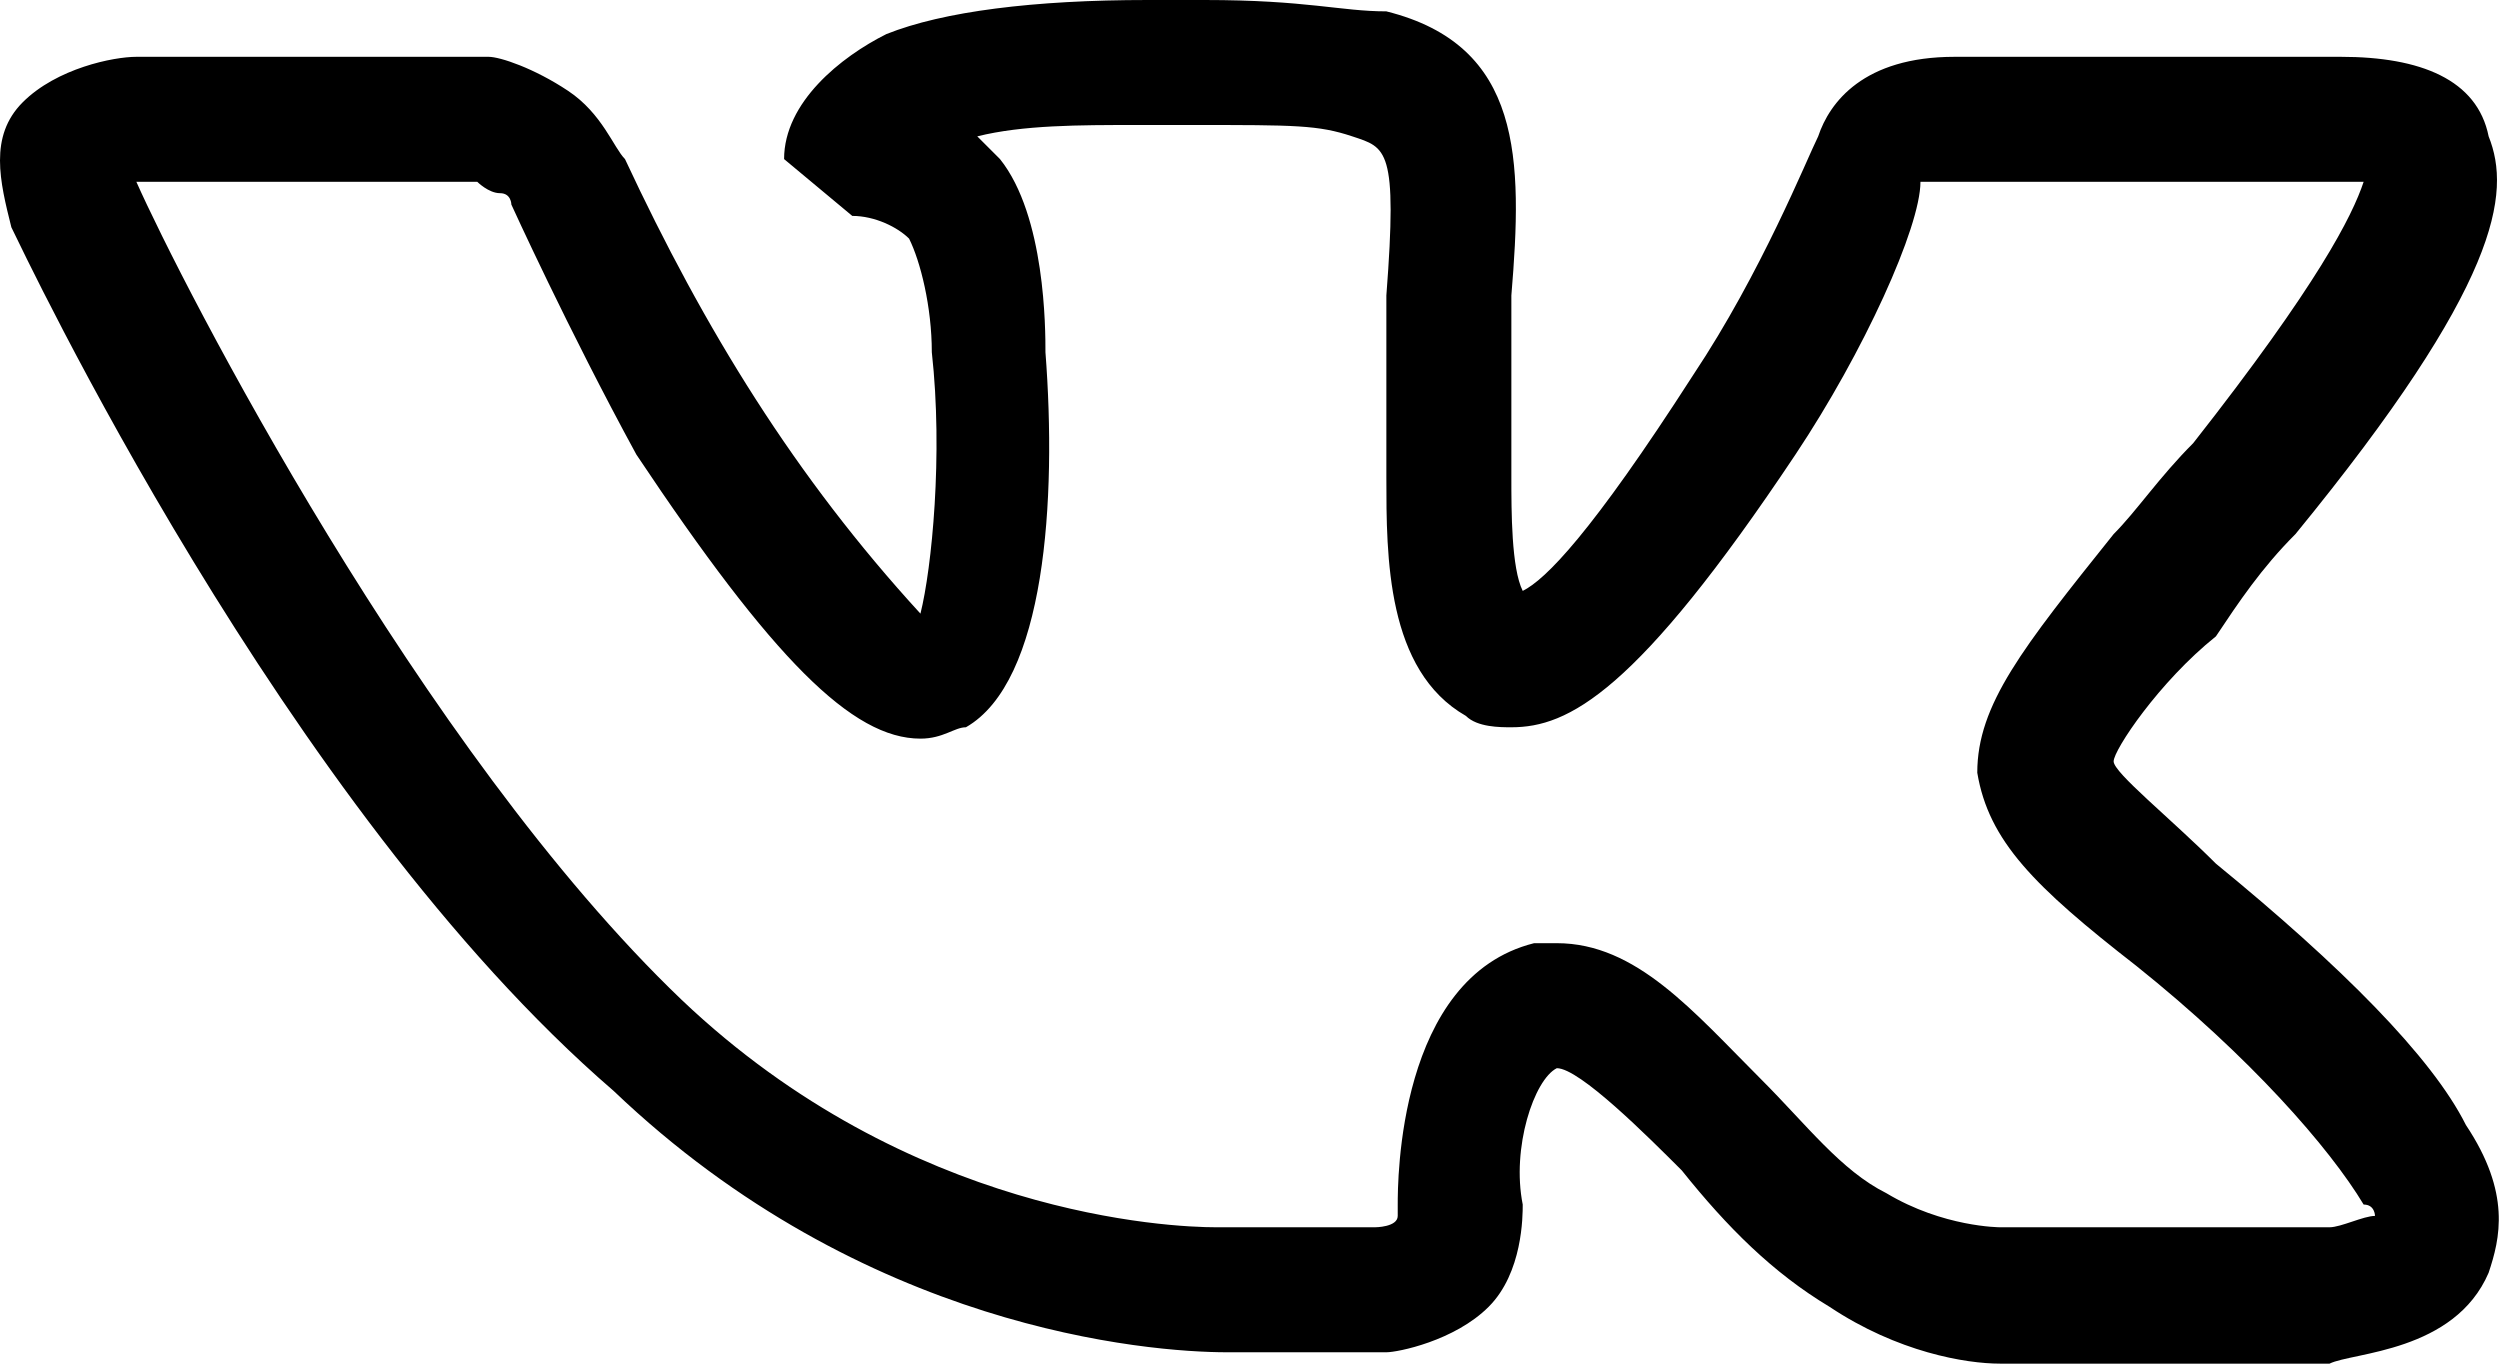
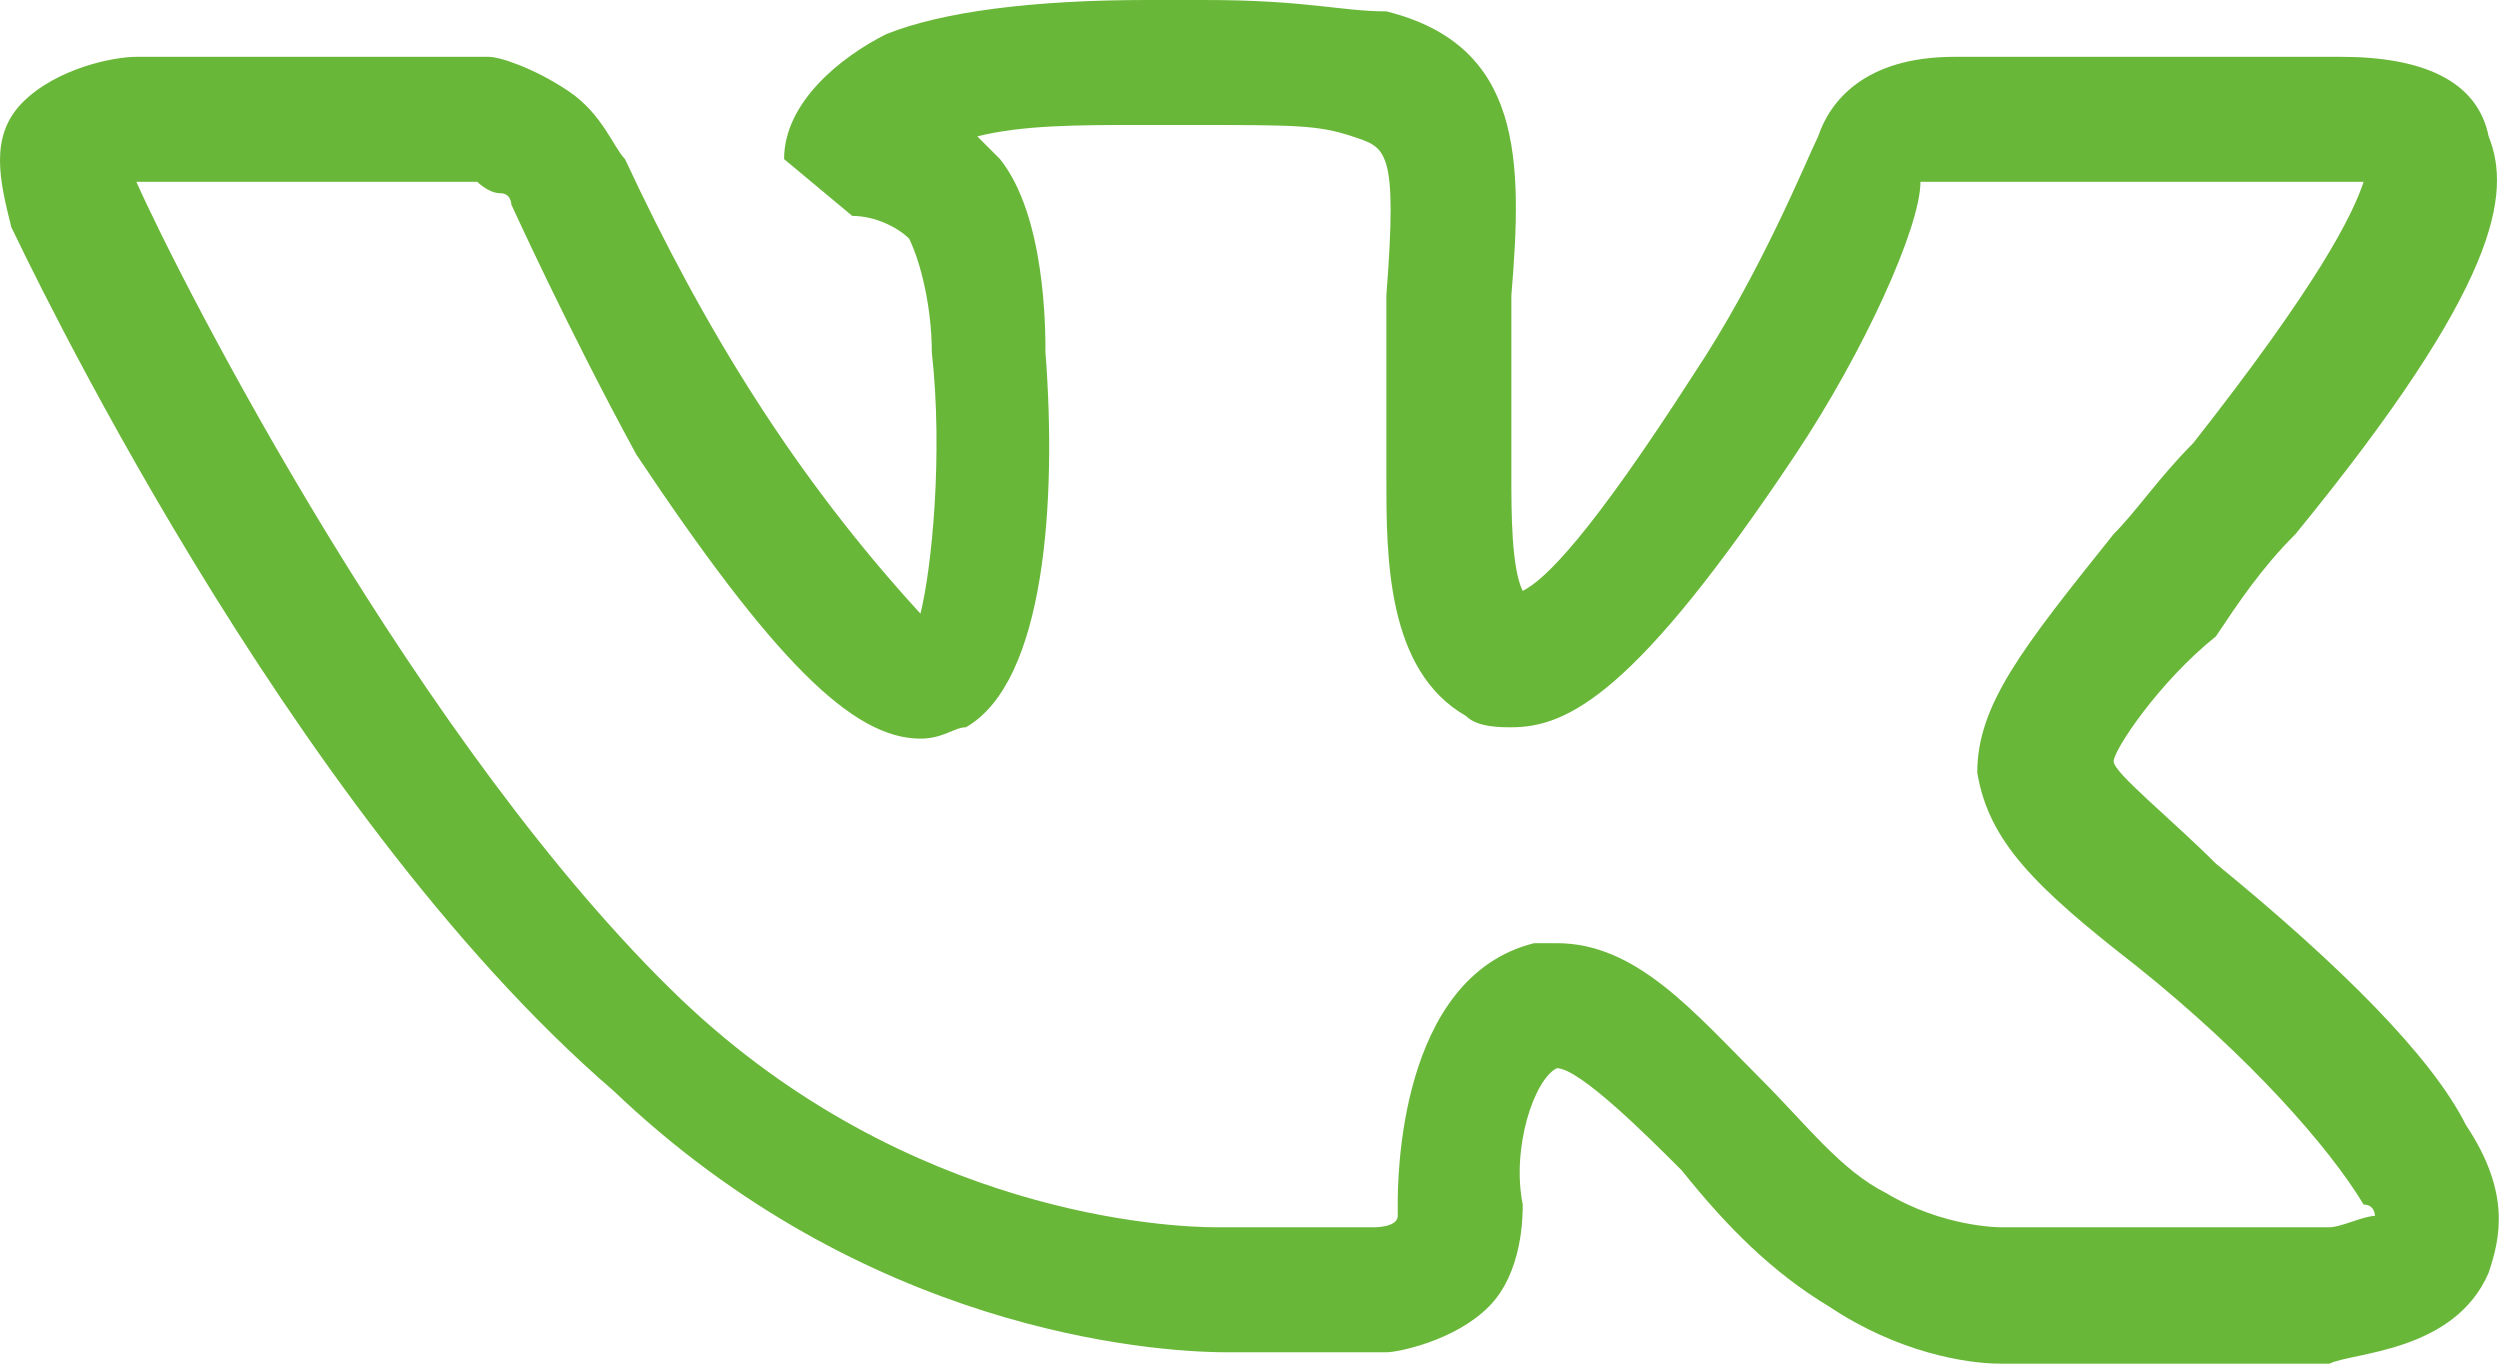
<svg xmlns="http://www.w3.org/2000/svg" version="1.1" id="Layer_1" x="0px" y="0px" viewBox="0 0 22 12" style="enable-background:new 0 0 22 12;" xml:space="preserve">
-   <path d="M17.6,12c-0.3,0-0.9-0.1-1.5-0.5c-0.5-0.3-0.9-0.7-1.3-1.2c-0.3-0.3-0.9-0.9-1.1-0.9c-0.2,0.1-0.4,0.7-0.3,1.2  c0,0.1,0,0.6-0.3,0.9c-0.3,0.3-0.8,0.4-0.9,0.4h-1.4c-0.7,0-3.2-0.2-5.4-2.3C2.5,7.1,0.2,2.2,0.1,2C0,1.6-0.1,1.2,0.2,0.9  s0.8-0.4,1-0.4h3.1c0.1,0,0.4,0.1,0.7,0.3C5.3,1,5.4,1.3,5.5,1.4c0.7,1.5,1.5,2.8,2.6,4C8.2,5,8.3,4,8.2,3.1c0-0.4-0.1-0.8-0.2-1  C7.9,2,7.7,1.9,7.5,1.9L6.9,1.4c0-0.5,0.5-0.9,0.9-1.1C8.3,0.1,9.1,0,10.1,0h0.5c0.9,0,1.2,0.1,1.6,0.1c1.2,0.3,1.2,1.3,1.1,2.5v1.6  c0,0.3,0,0.8,0.1,1c0.2-0.1,0.6-0.5,1.5-1.9c0.6-0.9,1-1.9,1.1-2.1c0.1-0.3,0.4-0.7,1.2-0.7h3.4c0.7,0,1.2,0.2,1.3,0.7  c0.2,0.5,0.1,1.3-1.7,3.5c-0.3,0.3-0.5,0.6-0.7,0.9c-0.5,0.4-0.9,1-0.9,1.1s0.5,0.5,0.9,0.9c1.1,0.9,1.9,1.7,2.2,2.3  c0.4,0.6,0.3,1,0.2,1.3c-0.3,0.7-1.2,0.7-1.4,0.8h-2.8C17.7,12,17.6,12,17.6,12z M13.7,8.3c0.7,0,1.2,0.6,1.8,1.2  c0.4,0.4,0.7,0.8,1.1,1c0.5,0.3,1,0.3,1,0.3h2.9c0.1,0,0.3-0.1,0.4-0.1c0,0,0-0.1-0.1-0.1c-0.3-0.5-1-1.3-2-2.1  c-0.9-0.7-1.3-1.1-1.4-1.7c0-0.6,0.4-1.1,1.2-2.1c0.2-0.2,0.4-0.5,0.7-0.8c1.1-1.4,1.4-2,1.5-2.3h-3.9c0,0.4-0.5,1.5-1.1,2.4  c-1.4,2.1-2,2.4-2.5,2.4c-0.1,0-0.3,0-0.4-0.1c-0.7-0.4-0.7-1.4-0.7-2.1V3.9V2.6c0.1-1.3,0-1.3-0.3-1.4c-0.3-0.1-0.5-0.1-1.4-0.1H10  c-0.5,0-1,0-1.4,0.1l0.2,0.2c0.4,0.5,0.4,1.5,0.4,1.7c0.1,1.3,0,2.9-0.7,3.3c-0.1,0-0.2,0.1-0.4,0.1C7.5,6.5,6.8,5.8,5.6,4  C5,2.9,4.5,1.8,4.5,1.8s0-0.1-0.1-0.1S4.2,1.6,4.2,1.6H1.3H1.2c0.4,0.9,2.5,5,4.8,7.2c2,1.9,4.3,2,4.7,2h1.4c0,0,0.2,0,0.2-0.1v-0.1  c0-0.2,0-2,1.2-2.3C13.5,8.3,13.7,8.3,13.7,8.3z" />
+   <path fill="#68b738" d="M17.6,12c-0.3,0-0.9-0.1-1.5-0.5c-0.5-0.3-0.9-0.7-1.3-1.2c-0.3-0.3-0.9-0.9-1.1-0.9c-0.2,0.1-0.4,0.7-0.3,1.2  c0,0.1,0,0.6-0.3,0.9c-0.3,0.3-0.8,0.4-0.9,0.4h-1.4c-0.7,0-3.2-0.2-5.4-2.3C2.5,7.1,0.2,2.2,0.1,2C0,1.6-0.1,1.2,0.2,0.9  s0.8-0.4,1-0.4h3.1c0.1,0,0.4,0.1,0.7,0.3C5.3,1,5.4,1.3,5.5,1.4c0.7,1.5,1.5,2.8,2.6,4C8.2,5,8.3,4,8.2,3.1c0-0.4-0.1-0.8-0.2-1  C7.9,2,7.7,1.9,7.5,1.9L6.9,1.4c0-0.5,0.5-0.9,0.9-1.1C8.3,0.1,9.1,0,10.1,0h0.5c0.9,0,1.2,0.1,1.6,0.1c1.2,0.3,1.2,1.3,1.1,2.5v1.6  c0,0.3,0,0.8,0.1,1c0.2-0.1,0.6-0.5,1.5-1.9c0.6-0.9,1-1.9,1.1-2.1c0.1-0.3,0.4-0.7,1.2-0.7h3.4c0.7,0,1.2,0.2,1.3,0.7  c0.2,0.5,0.1,1.3-1.7,3.5c-0.3,0.3-0.5,0.6-0.7,0.9c-0.5,0.4-0.9,1-0.9,1.1s0.5,0.5,0.9,0.9c1.1,0.9,1.9,1.7,2.2,2.3  c0.4,0.6,0.3,1,0.2,1.3c-0.3,0.7-1.2,0.7-1.4,0.8h-2.8C17.7,12,17.6,12,17.6,12z M13.7,8.3c0.7,0,1.2,0.6,1.8,1.2  c0.4,0.4,0.7,0.8,1.1,1c0.5,0.3,1,0.3,1,0.3h2.9c0.1,0,0.3-0.1,0.4-0.1c0,0,0-0.1-0.1-0.1c-0.3-0.5-1-1.3-2-2.1  c-0.9-0.7-1.3-1.1-1.4-1.7c0-0.6,0.4-1.1,1.2-2.1c0.2-0.2,0.4-0.5,0.7-0.8c1.1-1.4,1.4-2,1.5-2.3h-3.9c0,0.4-0.5,1.5-1.1,2.4  c-1.4,2.1-2,2.4-2.5,2.4c-0.1,0-0.3,0-0.4-0.1c-0.7-0.4-0.7-1.4-0.7-2.1V3.9V2.6c0.1-1.3,0-1.3-0.3-1.4c-0.3-0.1-0.5-0.1-1.4-0.1H10  c-0.5,0-1,0-1.4,0.1l0.2,0.2c0.4,0.5,0.4,1.5,0.4,1.7c0.1,1.3,0,2.9-0.7,3.3c-0.1,0-0.2,0.1-0.4,0.1C7.5,6.5,6.8,5.8,5.6,4  C5,2.9,4.5,1.8,4.5,1.8s0-0.1-0.1-0.1S4.2,1.6,4.2,1.6H1.3H1.2c0.4,0.9,2.5,5,4.8,7.2c2,1.9,4.3,2,4.7,2h1.4c0,0,0.2,0,0.2-0.1v-0.1  c0-0.2,0-2,1.2-2.3C13.5,8.3,13.7,8.3,13.7,8.3z" />
</svg>
